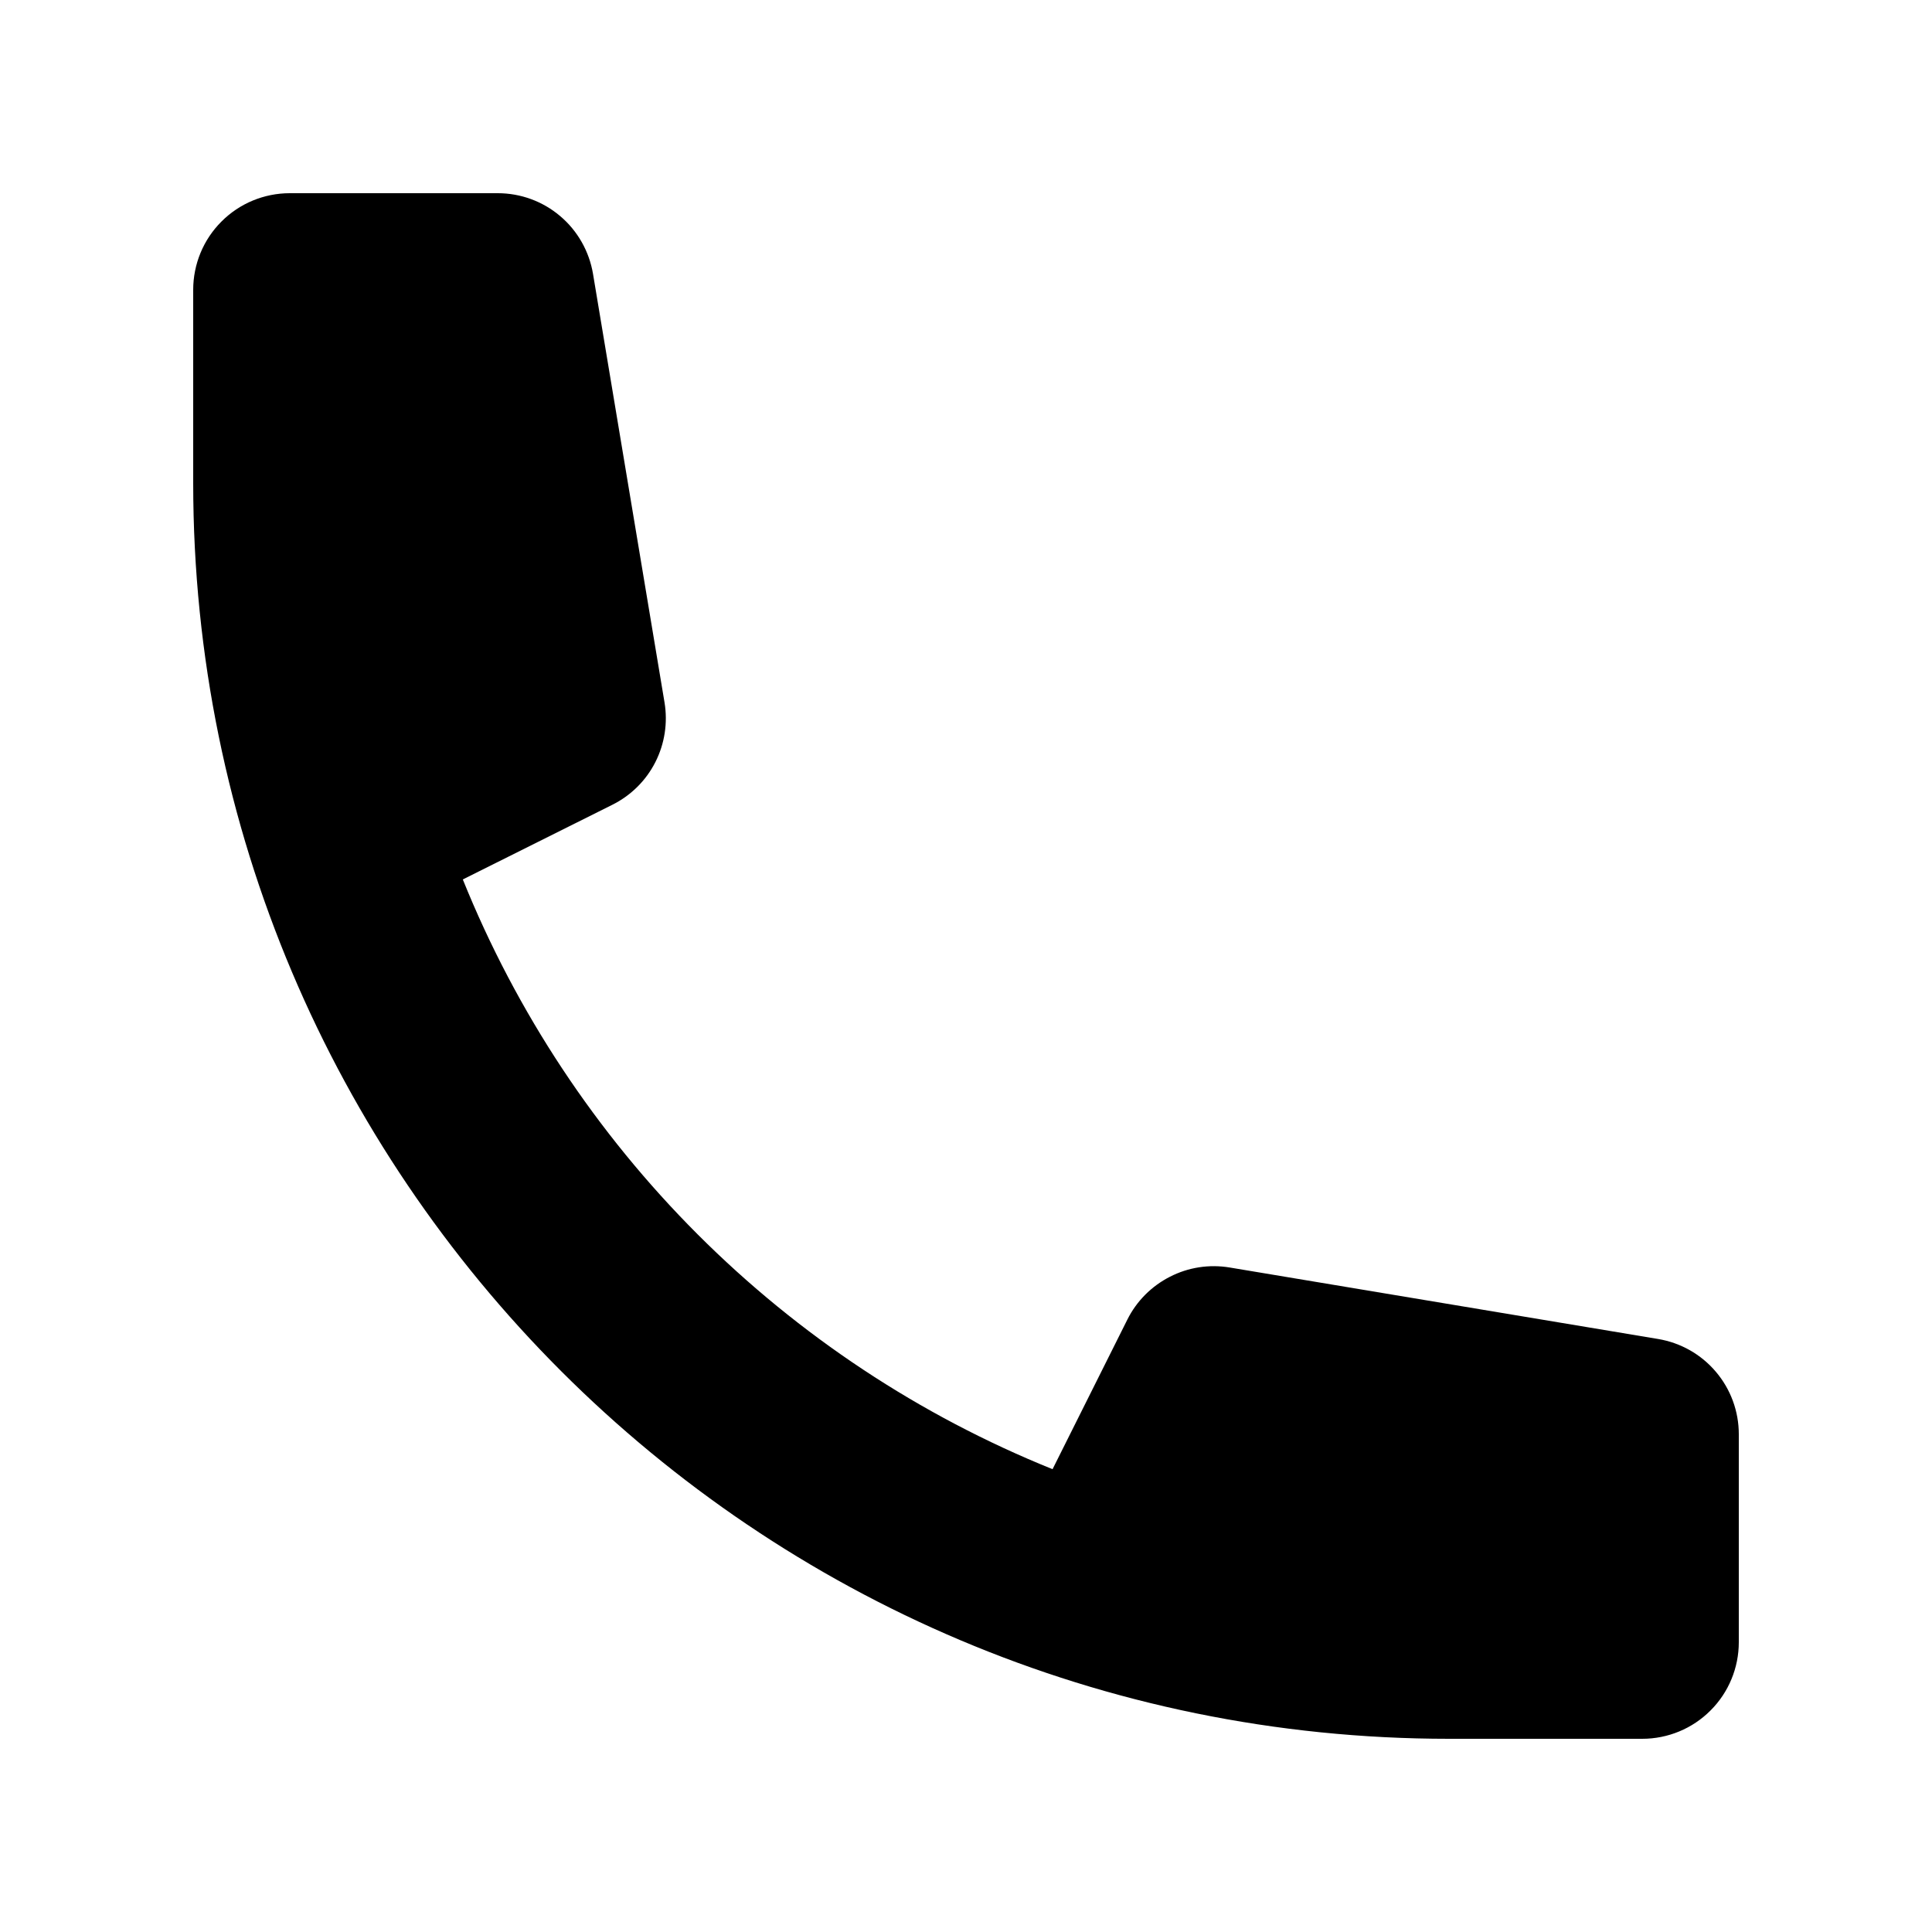
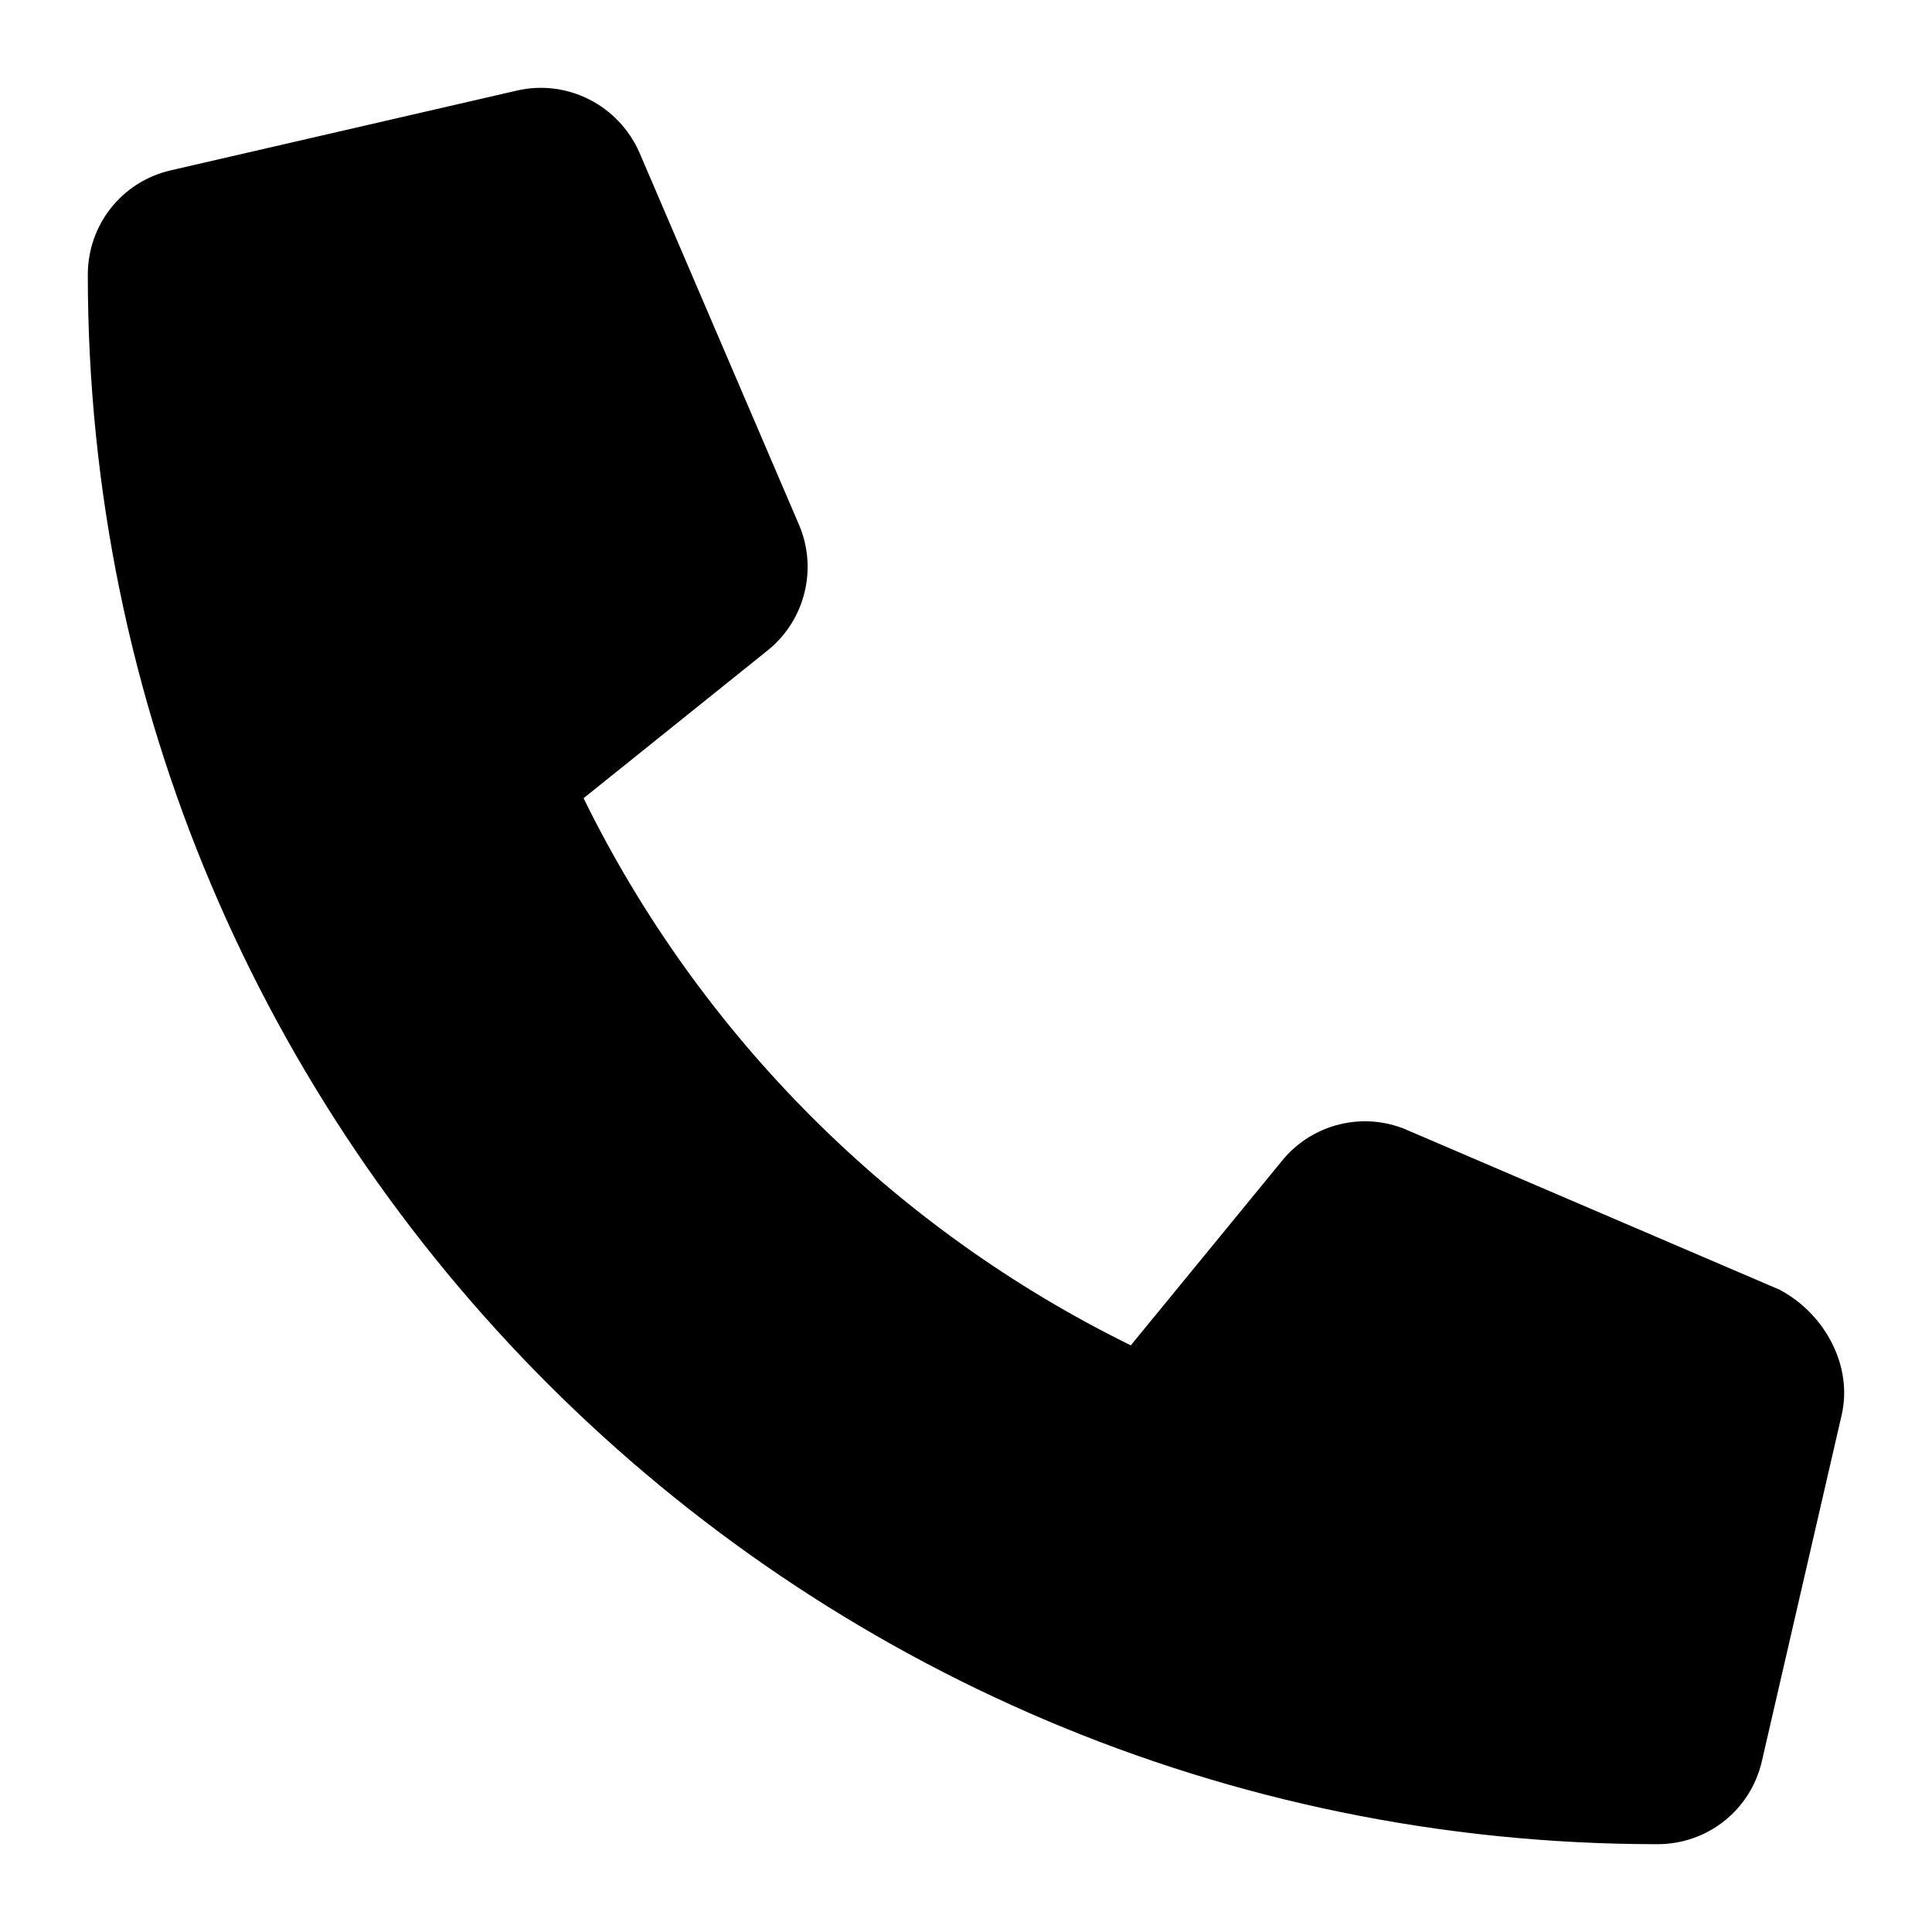
- <svg xmlns="http://www.w3.org/2000/svg" id="icon" viewBox="0 0 20 20" fill="currentColor">
-   <path d="M2 3C2 2.735 2.105 2.48 2.293 2.293C2.48 2.105 2.735 2 3 2H5.153C5.39 2 5.619 2.084 5.799 2.237C5.98 2.39 6.1 2.603 6.139 2.836L6.879 7.271C6.914 7.482 6.881 7.699 6.784 7.89C6.687 8.081 6.531 8.235 6.339 8.331L4.791 9.104C5.346 10.48 6.173 11.729 7.222 12.778C8.271 13.827 9.52 14.654 10.896 15.209L11.67 13.661C11.765 13.47 11.92 13.314 12.111 13.217C12.301 13.119 12.518 13.086 12.729 13.121L17.164 13.861C17.398 13.9 17.61 14.02 17.763 14.201C17.916 14.381 18 14.61 18 14.847V17C18 17.265 17.895 17.52 17.707 17.707C17.52 17.895 17.265 18 17 18H15C7.82 18 2 12.18 2 5V3Z" />
+ <svg xmlns="http://www.w3.org/2000/svg" viewBox="0 0 20 20" id="icon">
+   <path d="M19.064 14.652L18.239 18.231C18.123 18.737 17.678 19.091 17.157 19.091C8.197 19.09 0.909 11.804 0.909 2.845C0.909 2.324 1.263 1.879 1.769 1.763L5.349 0.938C5.871 0.817 6.403 1.087 6.62 1.581L8.272 5.434C8.465 5.888 8.335 6.416 7.953 6.728L6.041 8.263C7.248 10.721 9.247 12.72 11.706 13.927L13.271 12.017C13.58 11.634 14.113 11.501 14.566 11.698L18.42 13.35C18.883 13.593 19.185 14.133 19.064 14.652Z" />
</svg>
